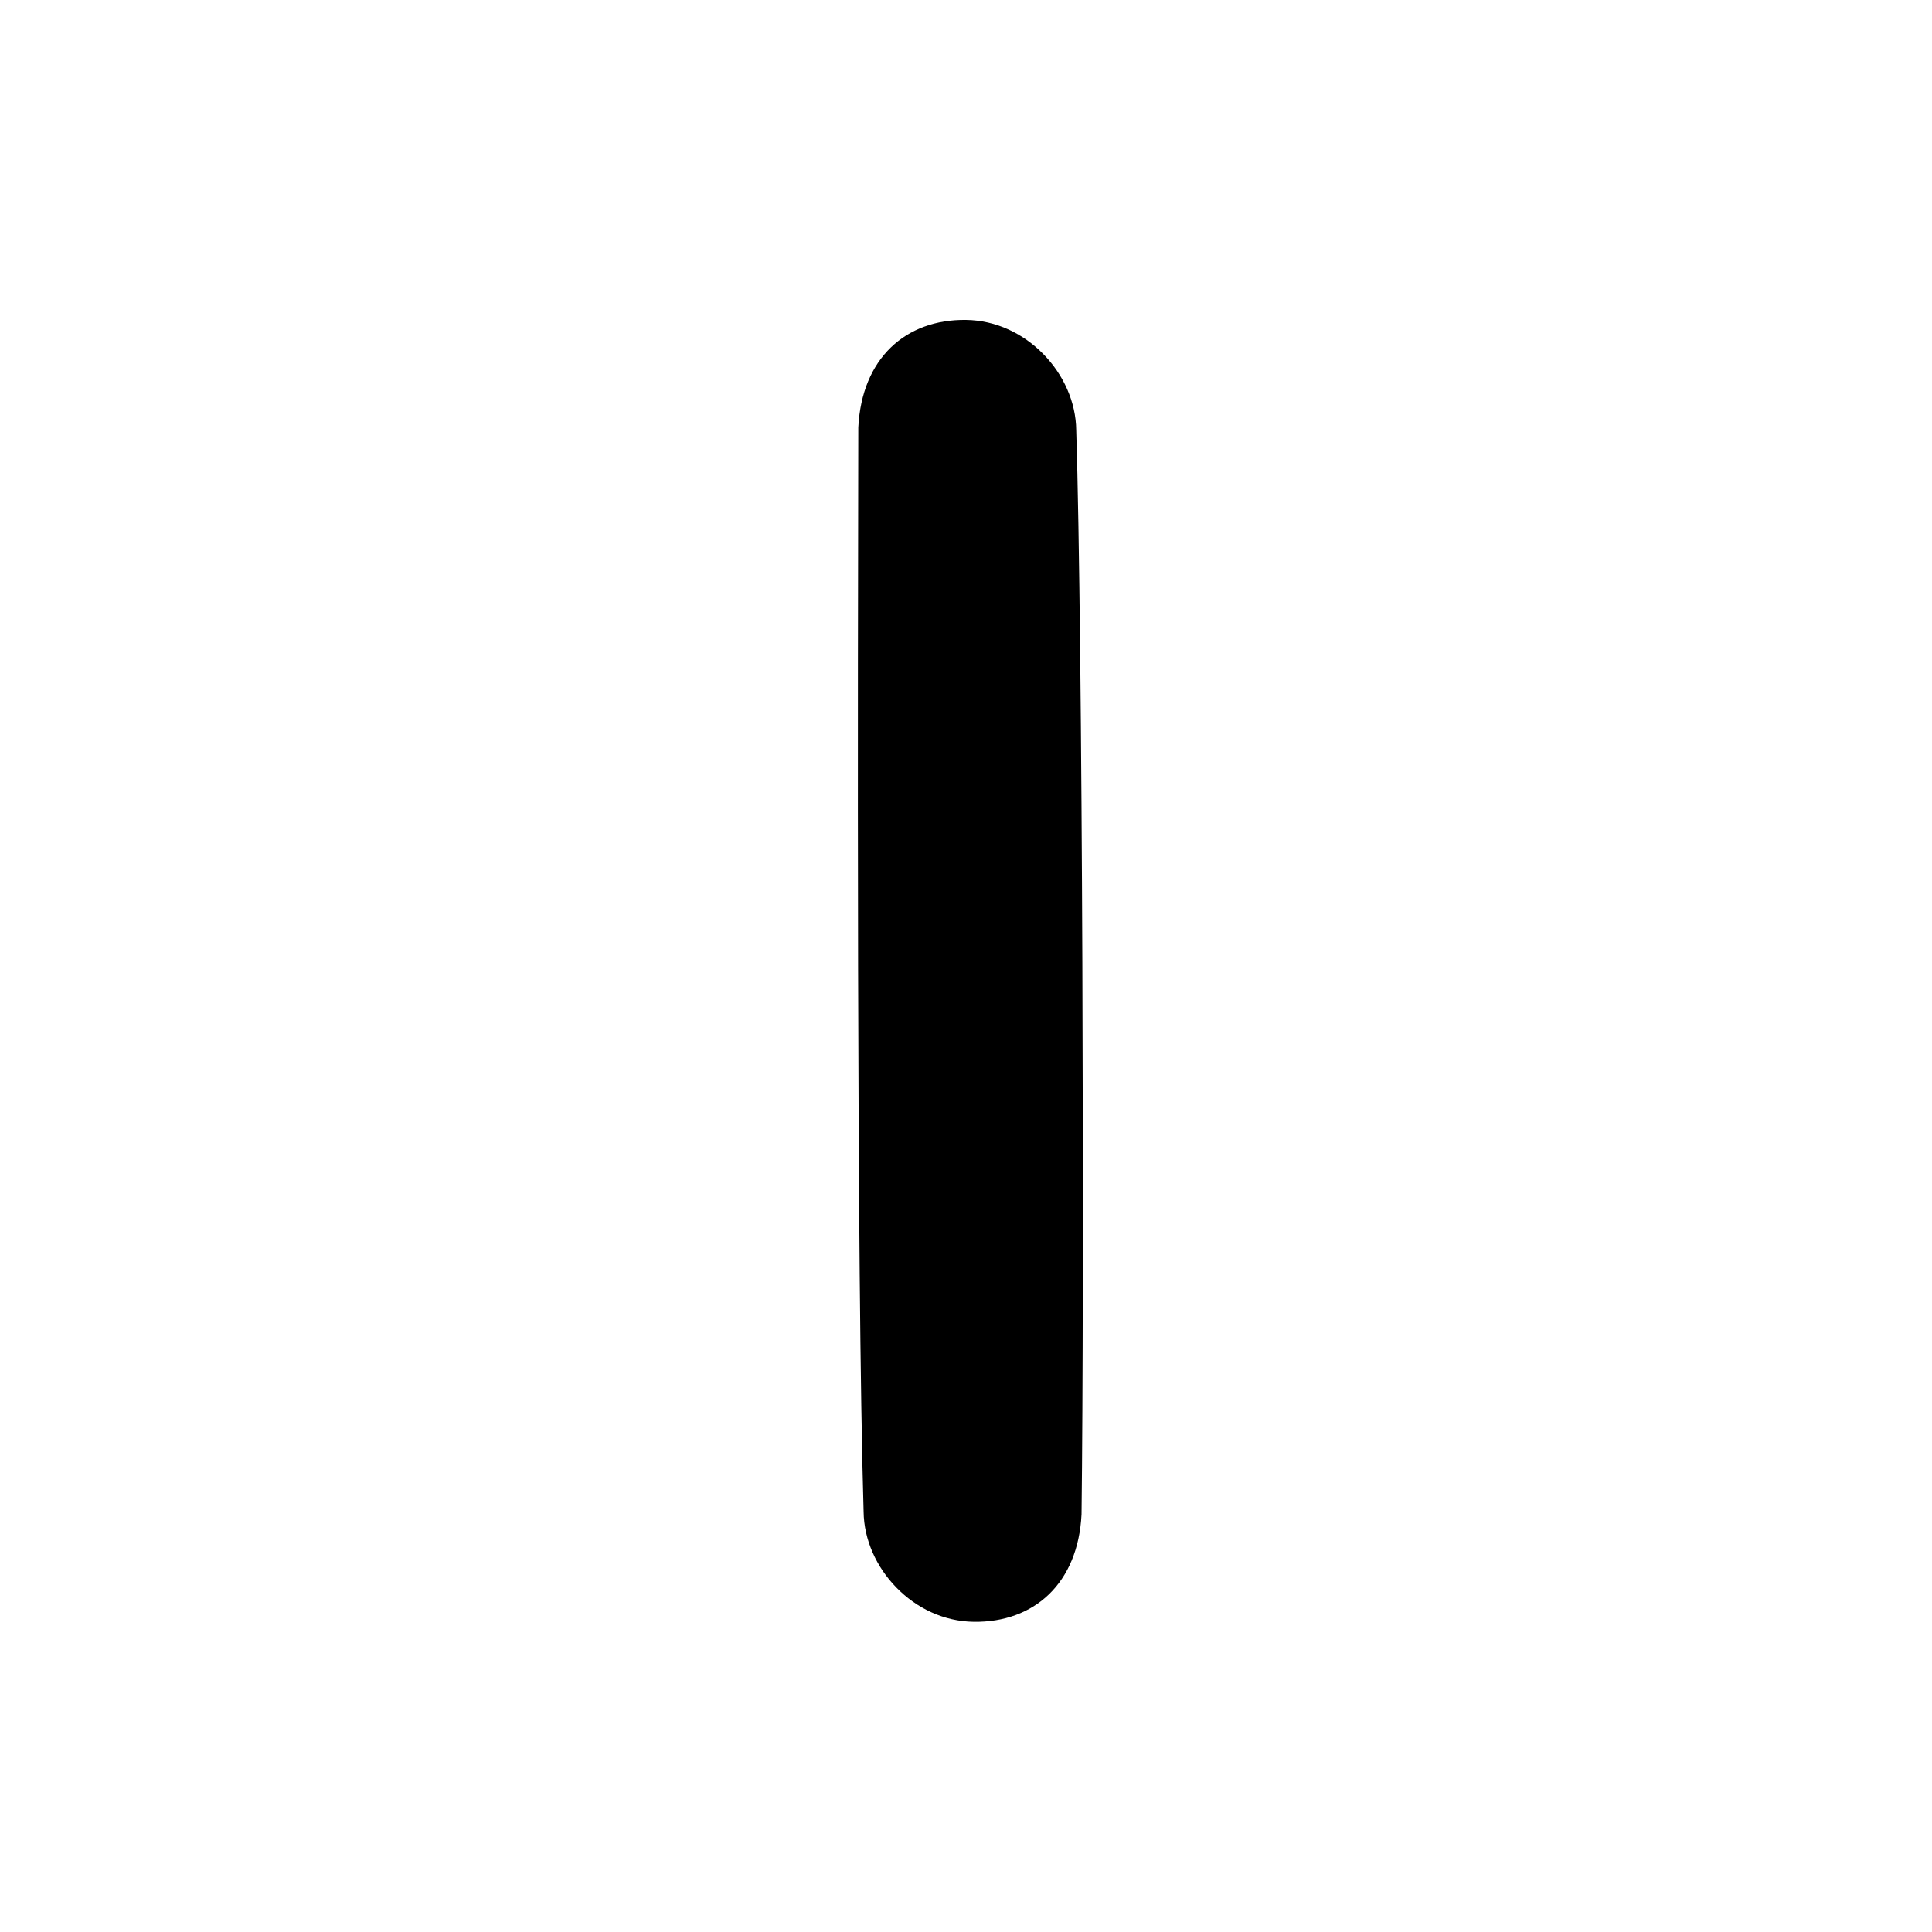
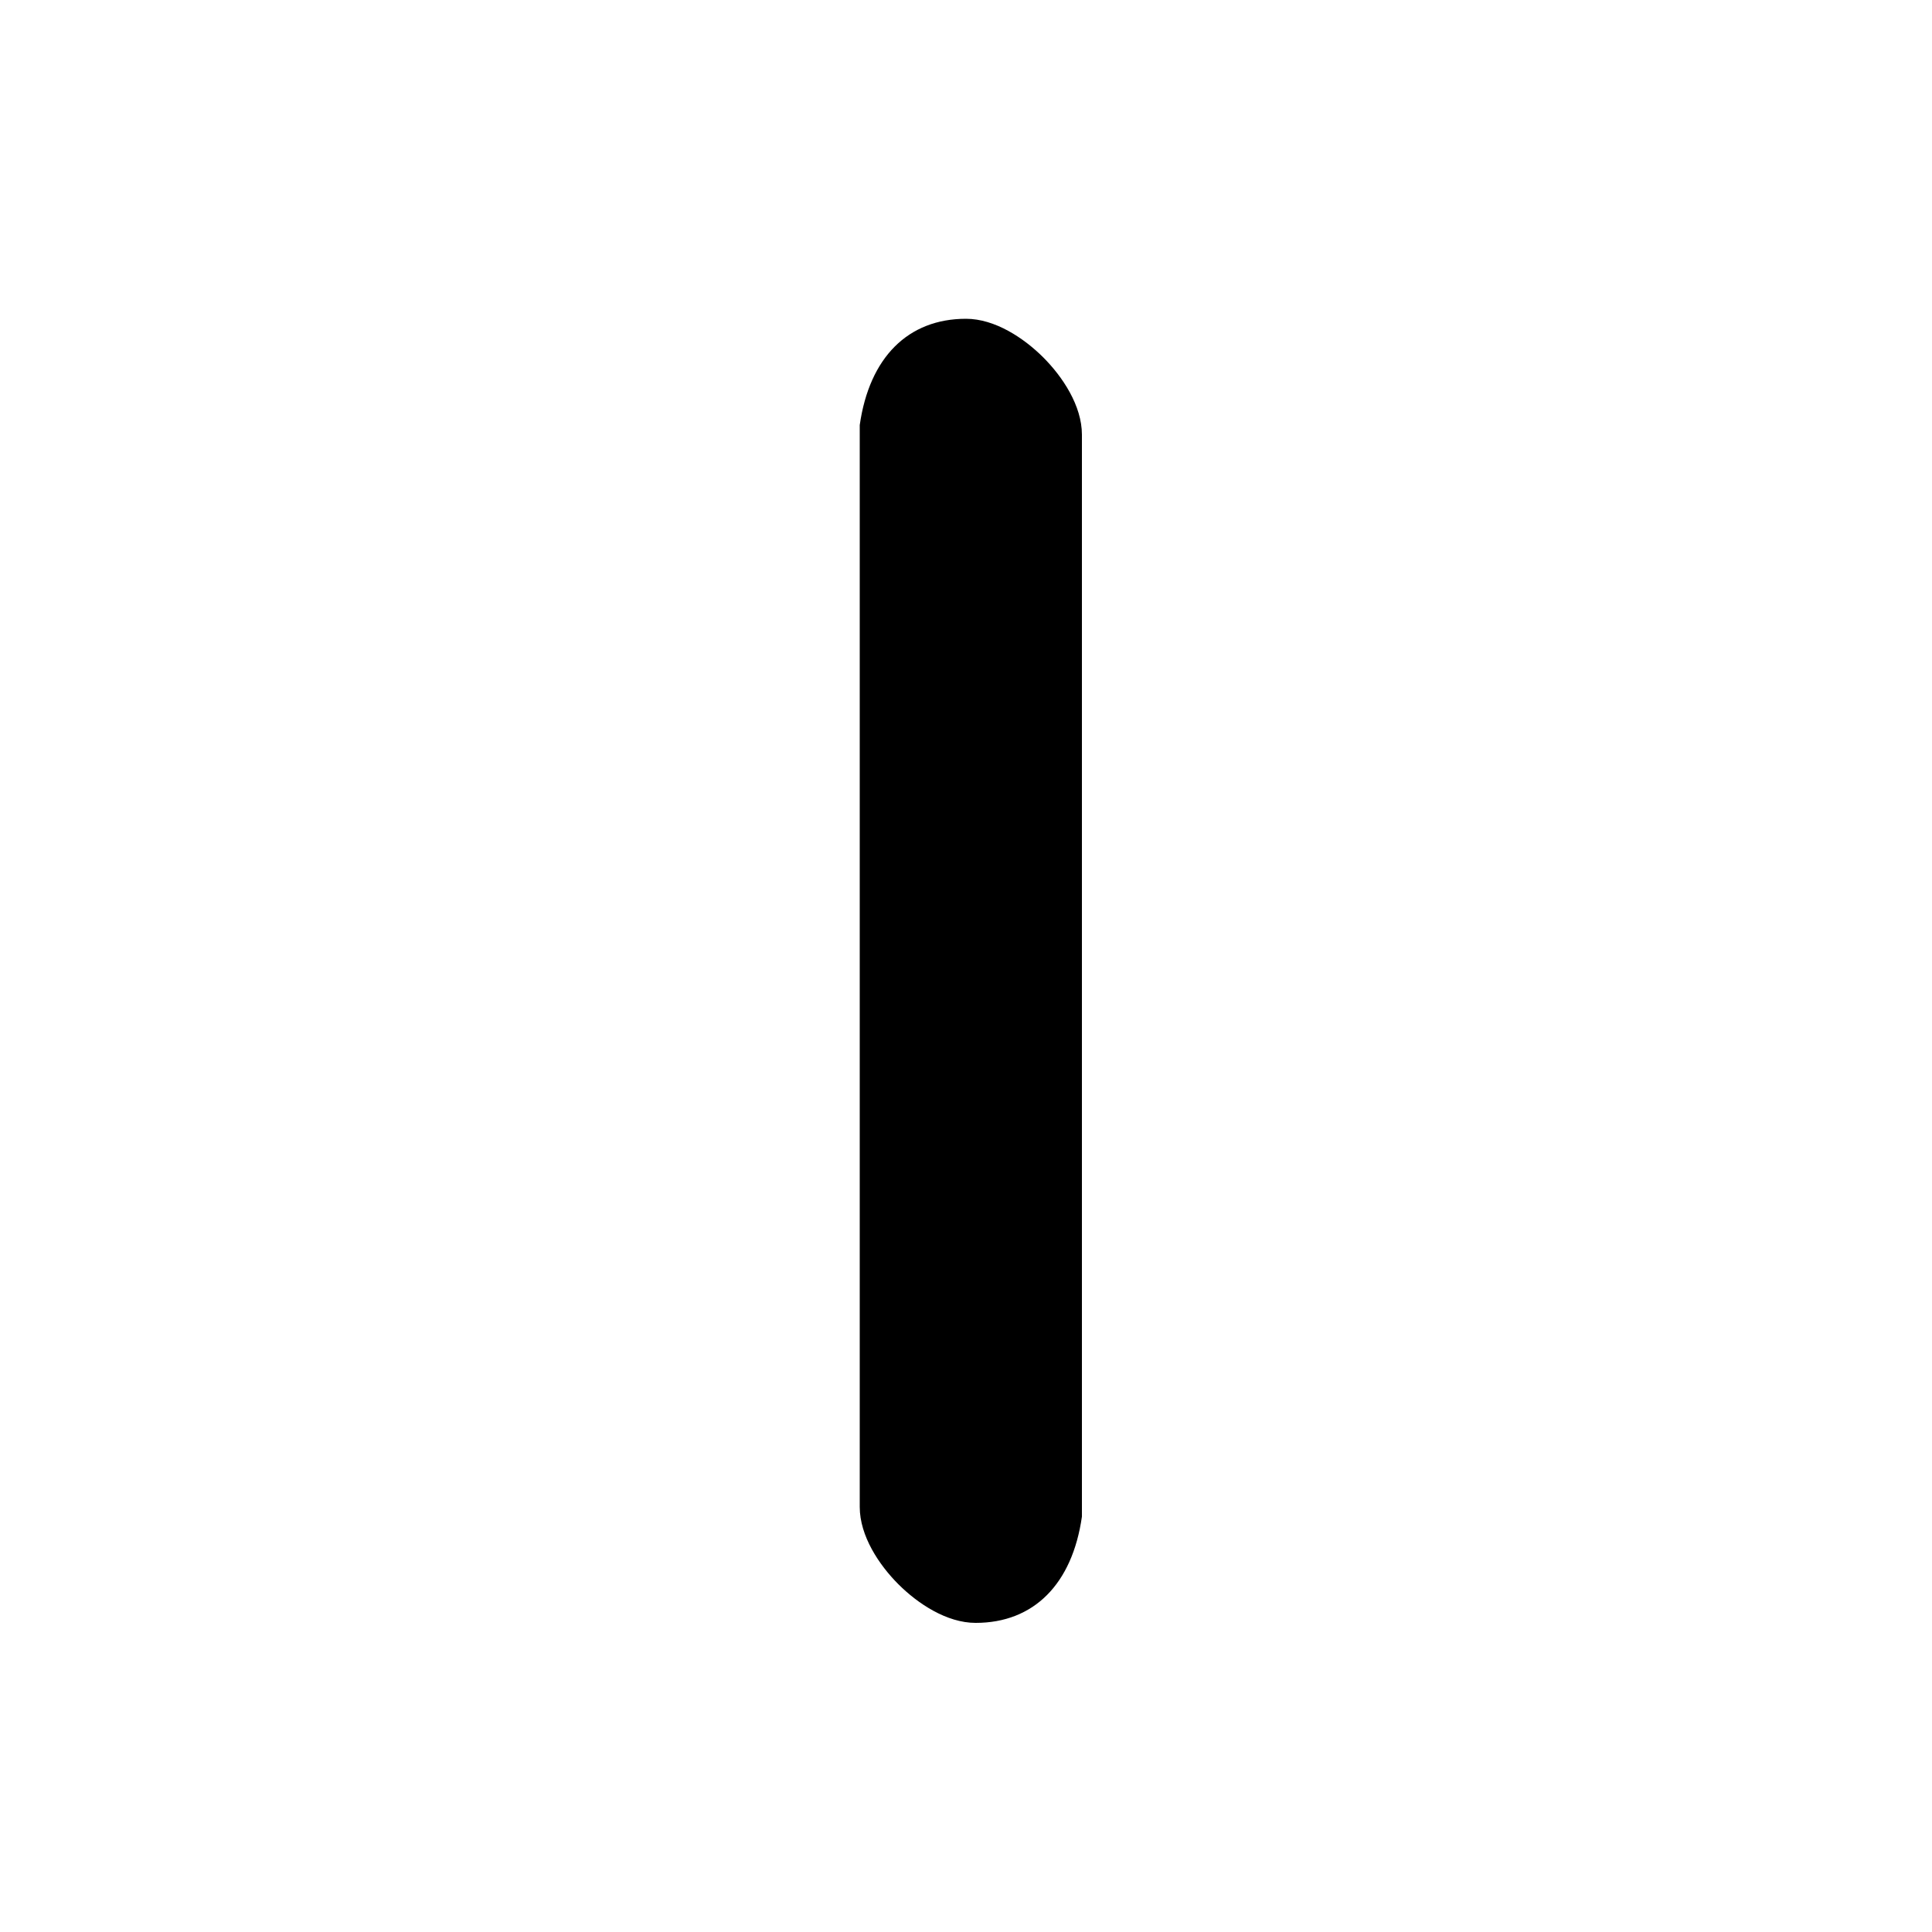
- <svg xmlns="http://www.w3.org/2000/svg" enable-background="new 0 0 20 20" version="1.1" viewBox="0 0 20 20">
-   <path d="m10 3.312c-0.623-0.008-1.079 0.396-1.115 1.113-0.005 2.421-0.019 8.745 0.055 11.223 0.003 0.292 0.133 0.576 0.34 0.787 0.207 0.212 0.489 0.35 0.801 0.354 0.623 0.008 1.079-0.396 1.115-1.113 0.029-2.36 0.012-9.114-0.055-11.223-0.003-0.292-0.133-0.576-0.34-0.787-0.207-0.212-0.489-0.35-0.801-0.354z" color="#000000" color-rendering="auto" enable-background="accumulate" image-rendering="auto" shape-rendering="auto" solid-color="#000000" stroke-miterlimit="22.926" stroke-width="0" style="isolation:auto;mix-blend-mode:normal" />
+ <svg xmlns="http://www.w3.org/2000/svg" viewBox="0 0 20 20">
+   <path stroke-miterlimit="22.9" stroke-width="0" d="M10 3.3c-.6 0-1 .4-1.1 1.1v11.2c0 .3.2.6.4.8.2.2.5.4.8.4.6 0 1-.4 1.1-1.1V4.5c0-.3-.2-.6-.4-.8-.2-.2-.5-.4-.8-.4z" color="#000" solid-color="#000000" style="isolation:auto;mix-blend-mode:normal" />
</svg>
